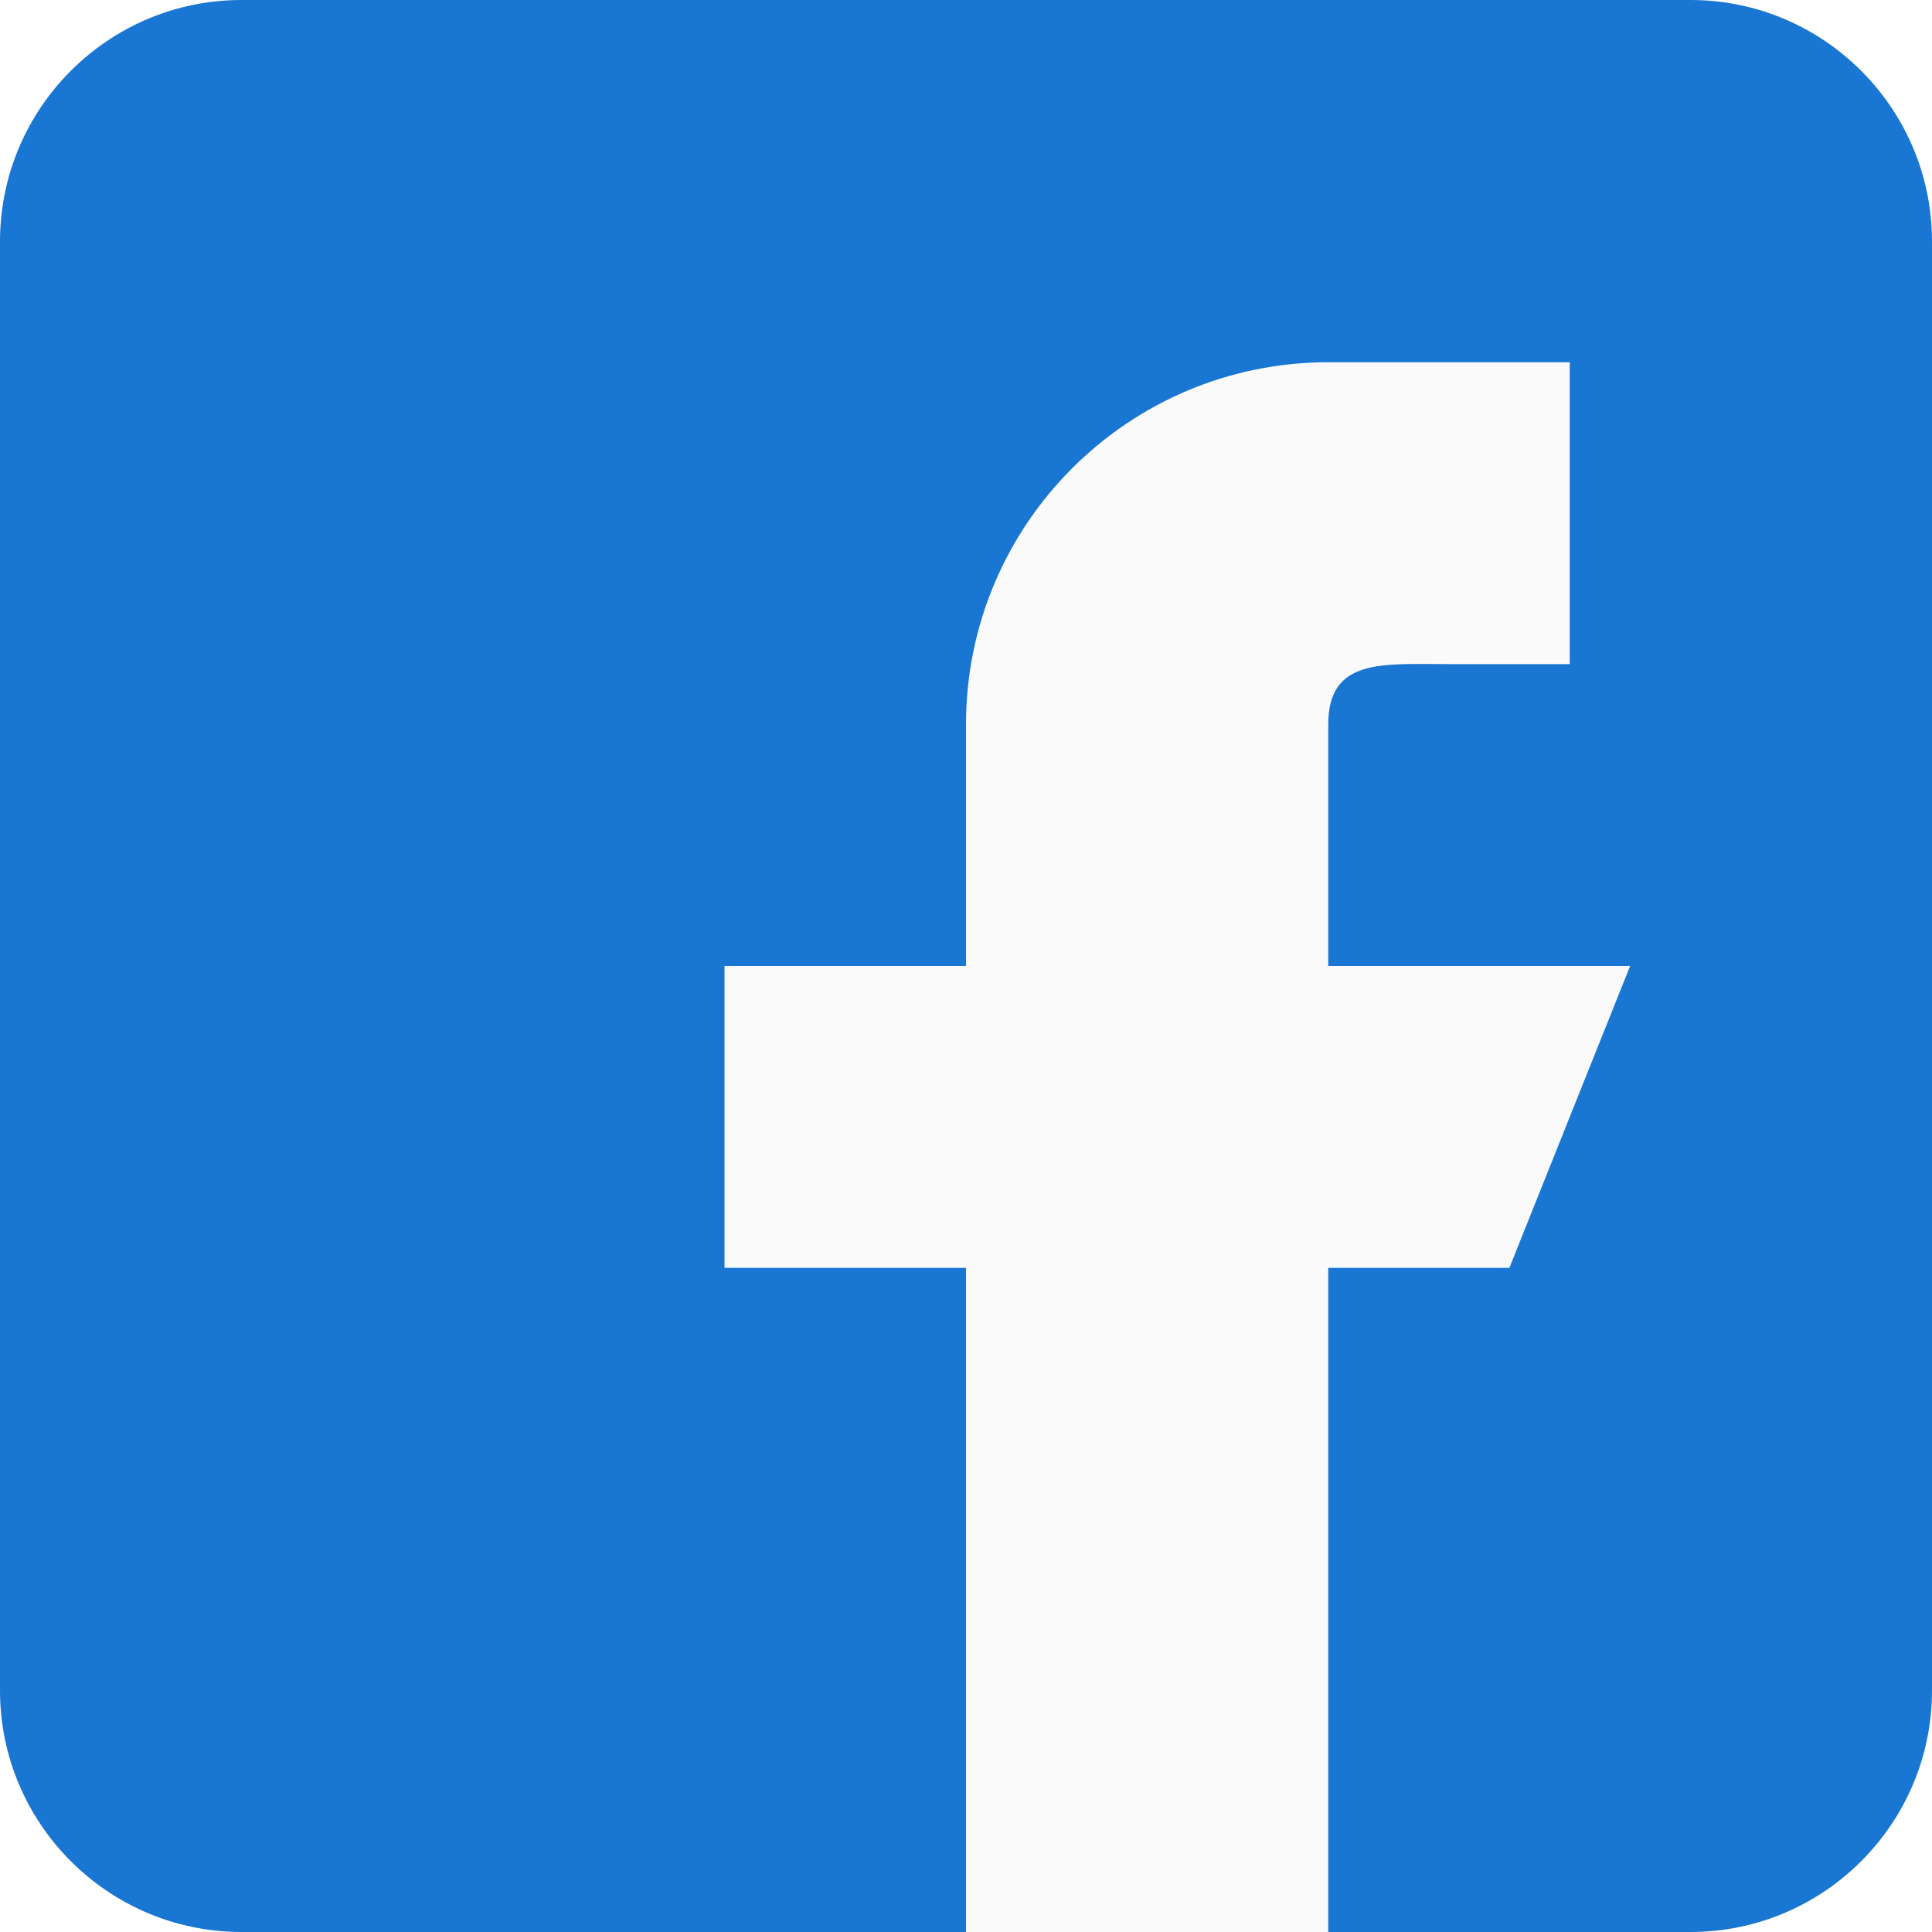
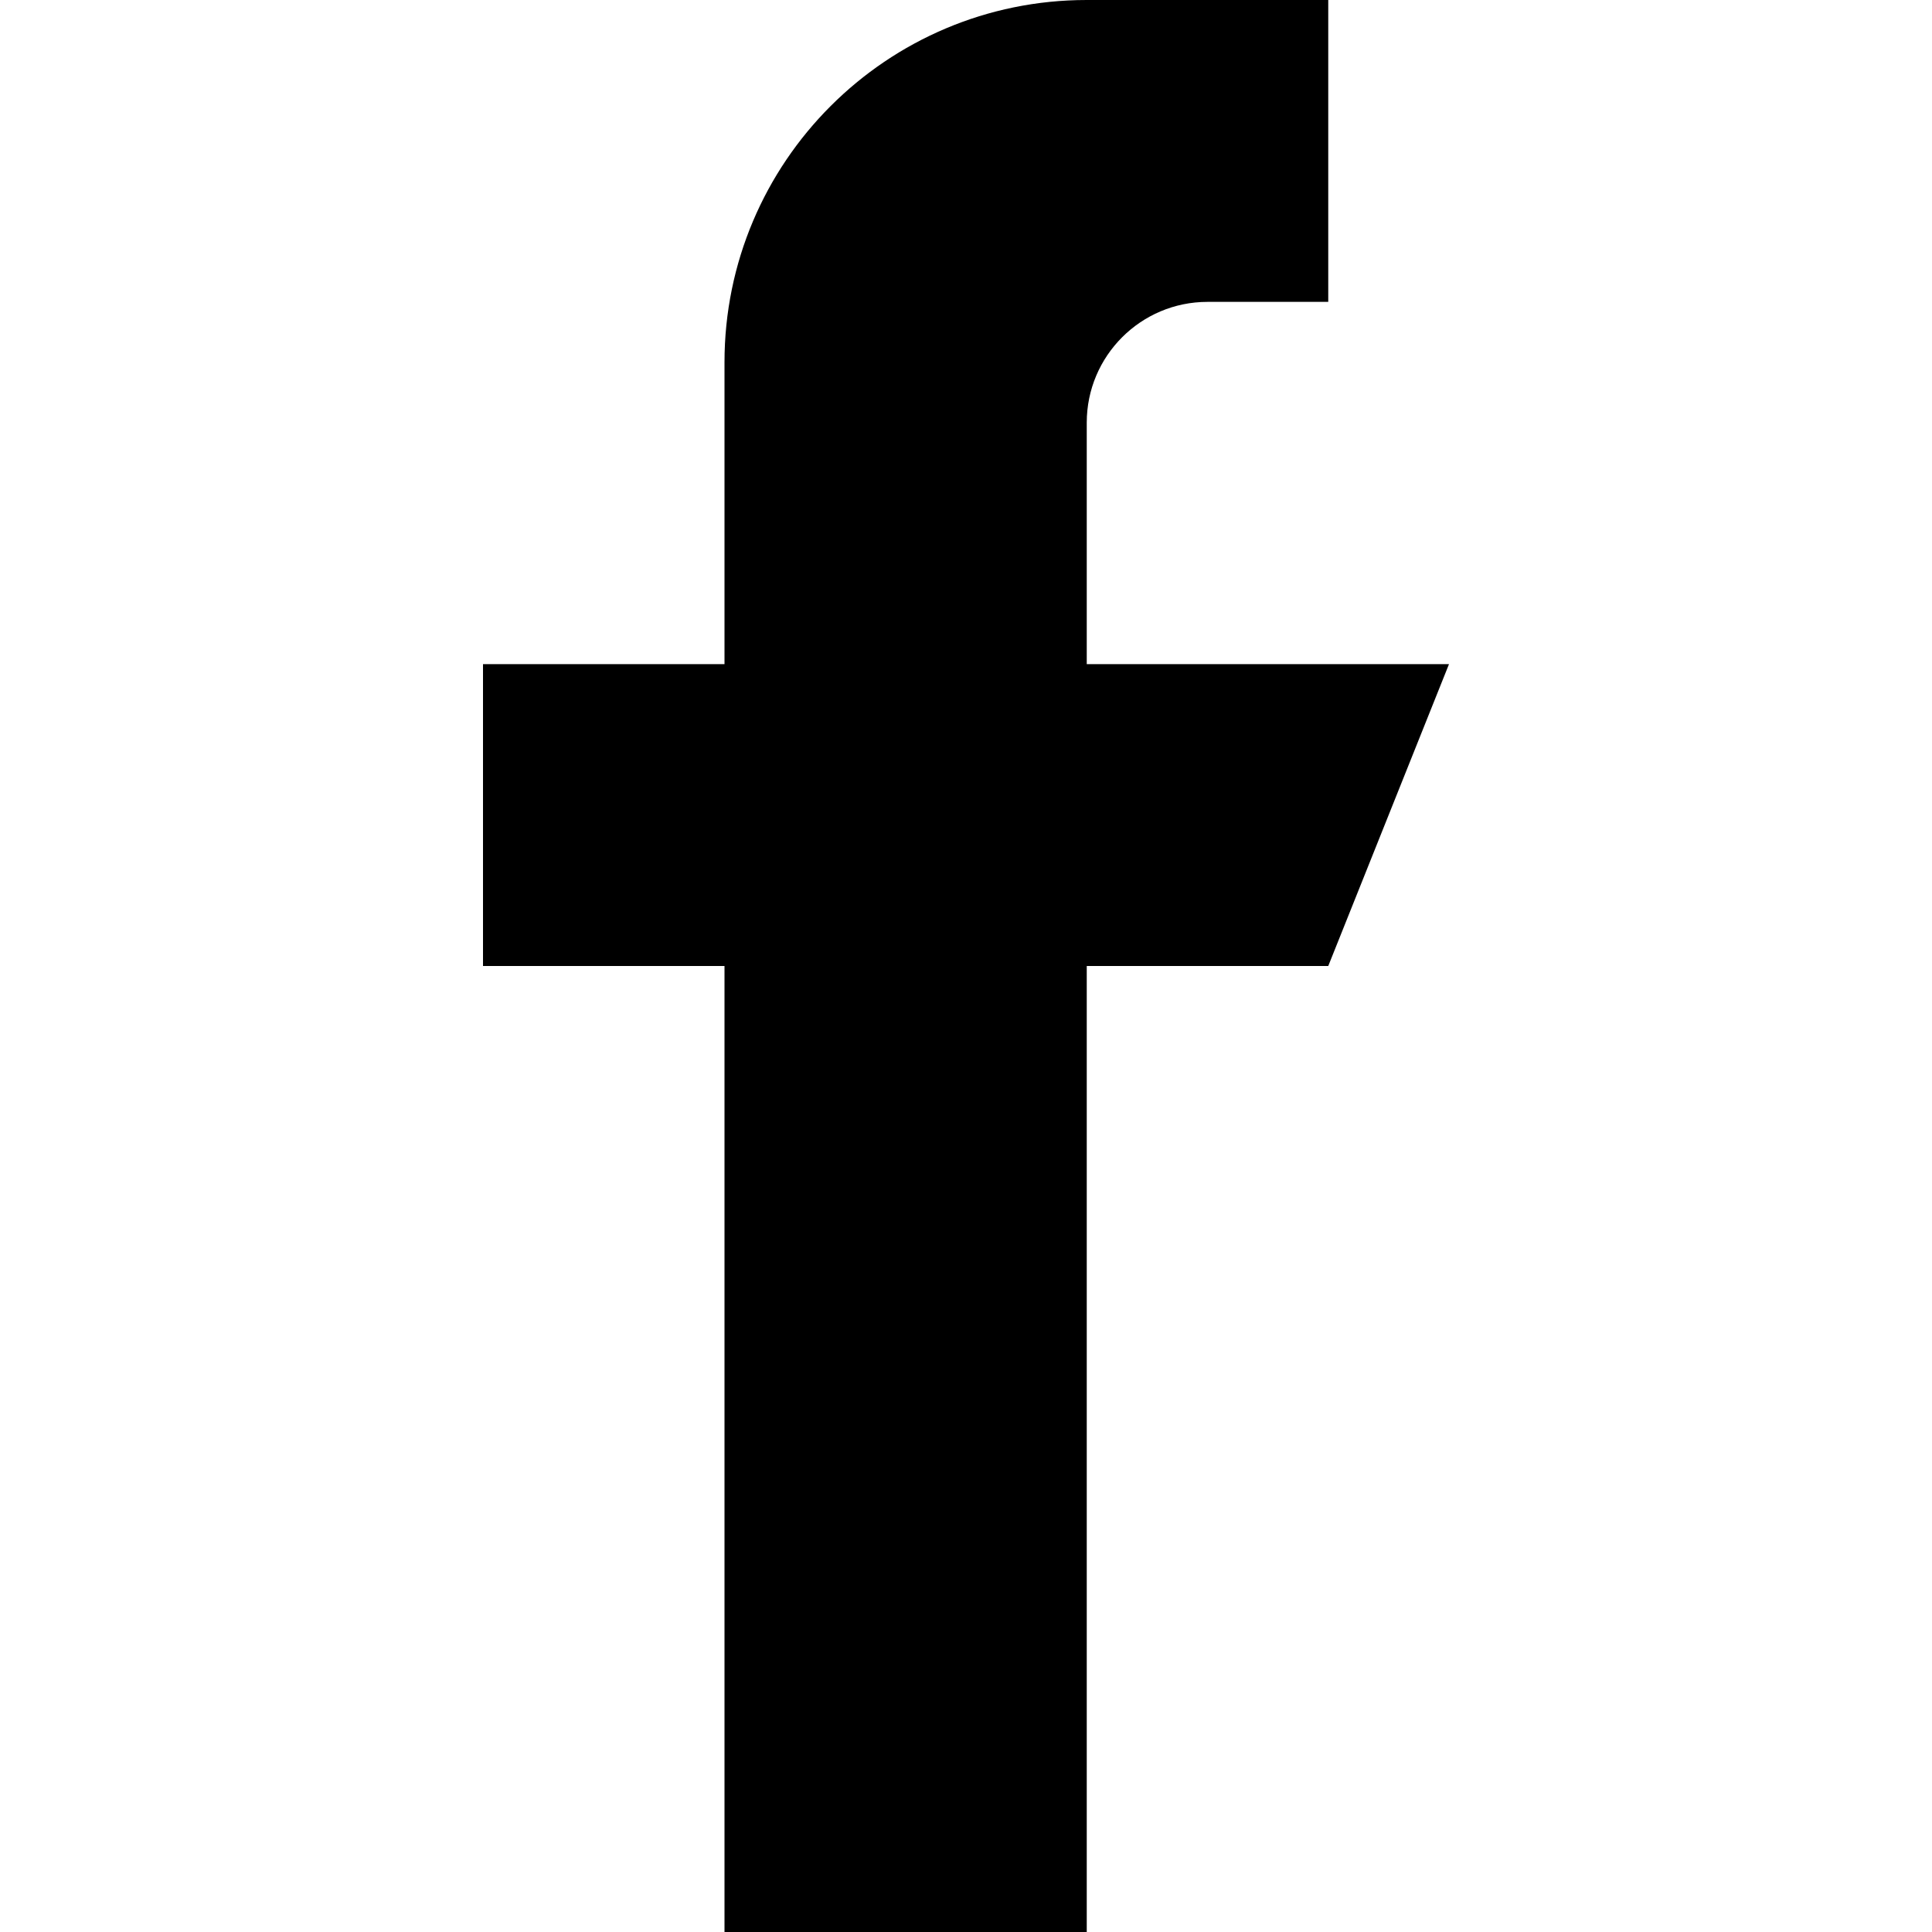
- <svg xmlns="http://www.w3.org/2000/svg" version="1.1" id="Capa_1" x="0px" y="0px" viewBox="0 0 512 512" style="enable-background:new 0 0 512 512;" xml:space="preserve">
-   <path style="fill:#1976D2;" d="M448,0H64C28.704,0,0,28.704,0,64v384c0,35.296,28.704,64,64,64h384c35.296,0,64-28.704,64-64V64  C512,28.704,483.296,0,448,0z" />
-   <path style="fill:#FAFAFA;" d="M432,256h-80v-64c0-17.664,14.336-16,32-16h32V96h-64l0,0c-53.024,0-96,42.976-96,96v64h-64v80h64  v176h96V336h48L432,256z" />
-   <g>
- </g>
-   <g>
- </g>
-   <g>
- </g>
-   <g>
- </g>
-   <g>
- </g>
-   <g>
- </g>
-   <g>
- </g>
-   <g>
- </g>
-   <g>
- </g>
-   <g>
- </g>
-   <g>
- </g>
-   <g>
- </g>
-   <g>
- </g>
-   <g>
- </g>
-   <g>
- </g>
+ <svg xmlns="http://www.w3.org/2000/svg" version="1.1" id="Capa_1" x="0px" y="0px" xml:space="preserve" viewBox="0 0 512 512">
+   <path d="M384,176h-96v-64c0-17.664,14.336-32,32-32h32V0h-64l0,0c-53.024,0-96,42.976-96,96v80h-64v80h64v256  h96V256h64L384,176z" />
</svg>
